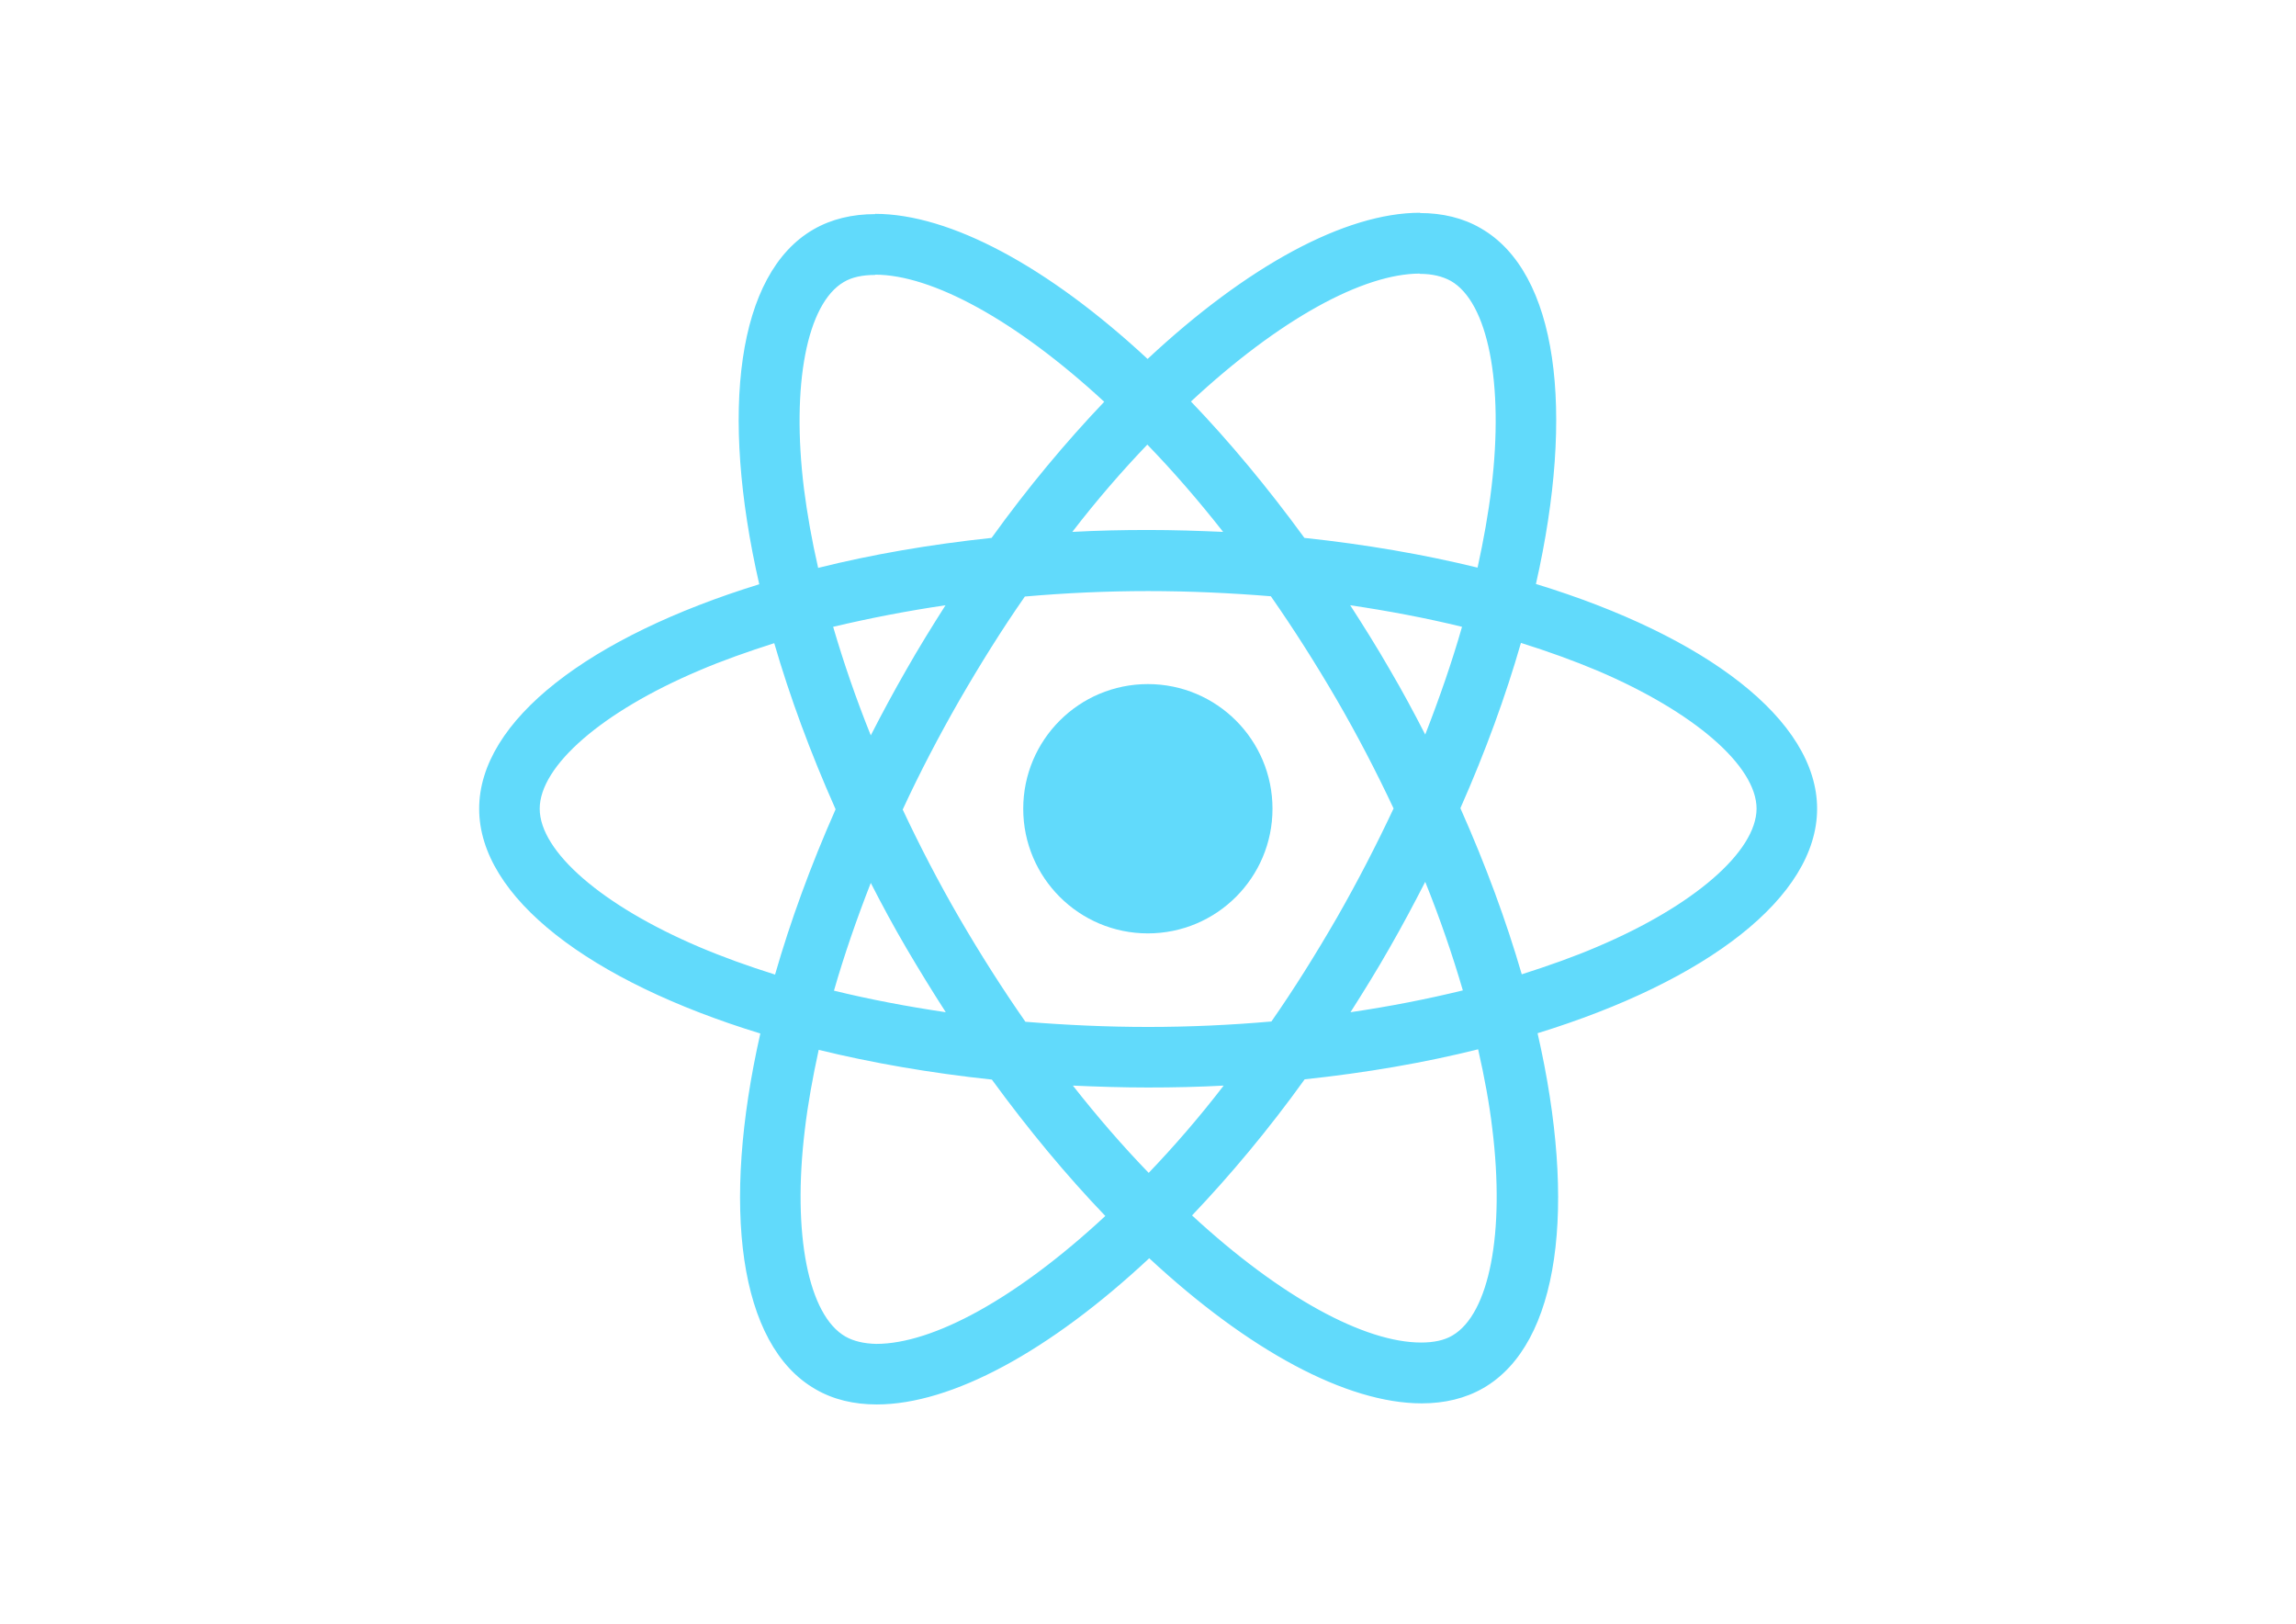
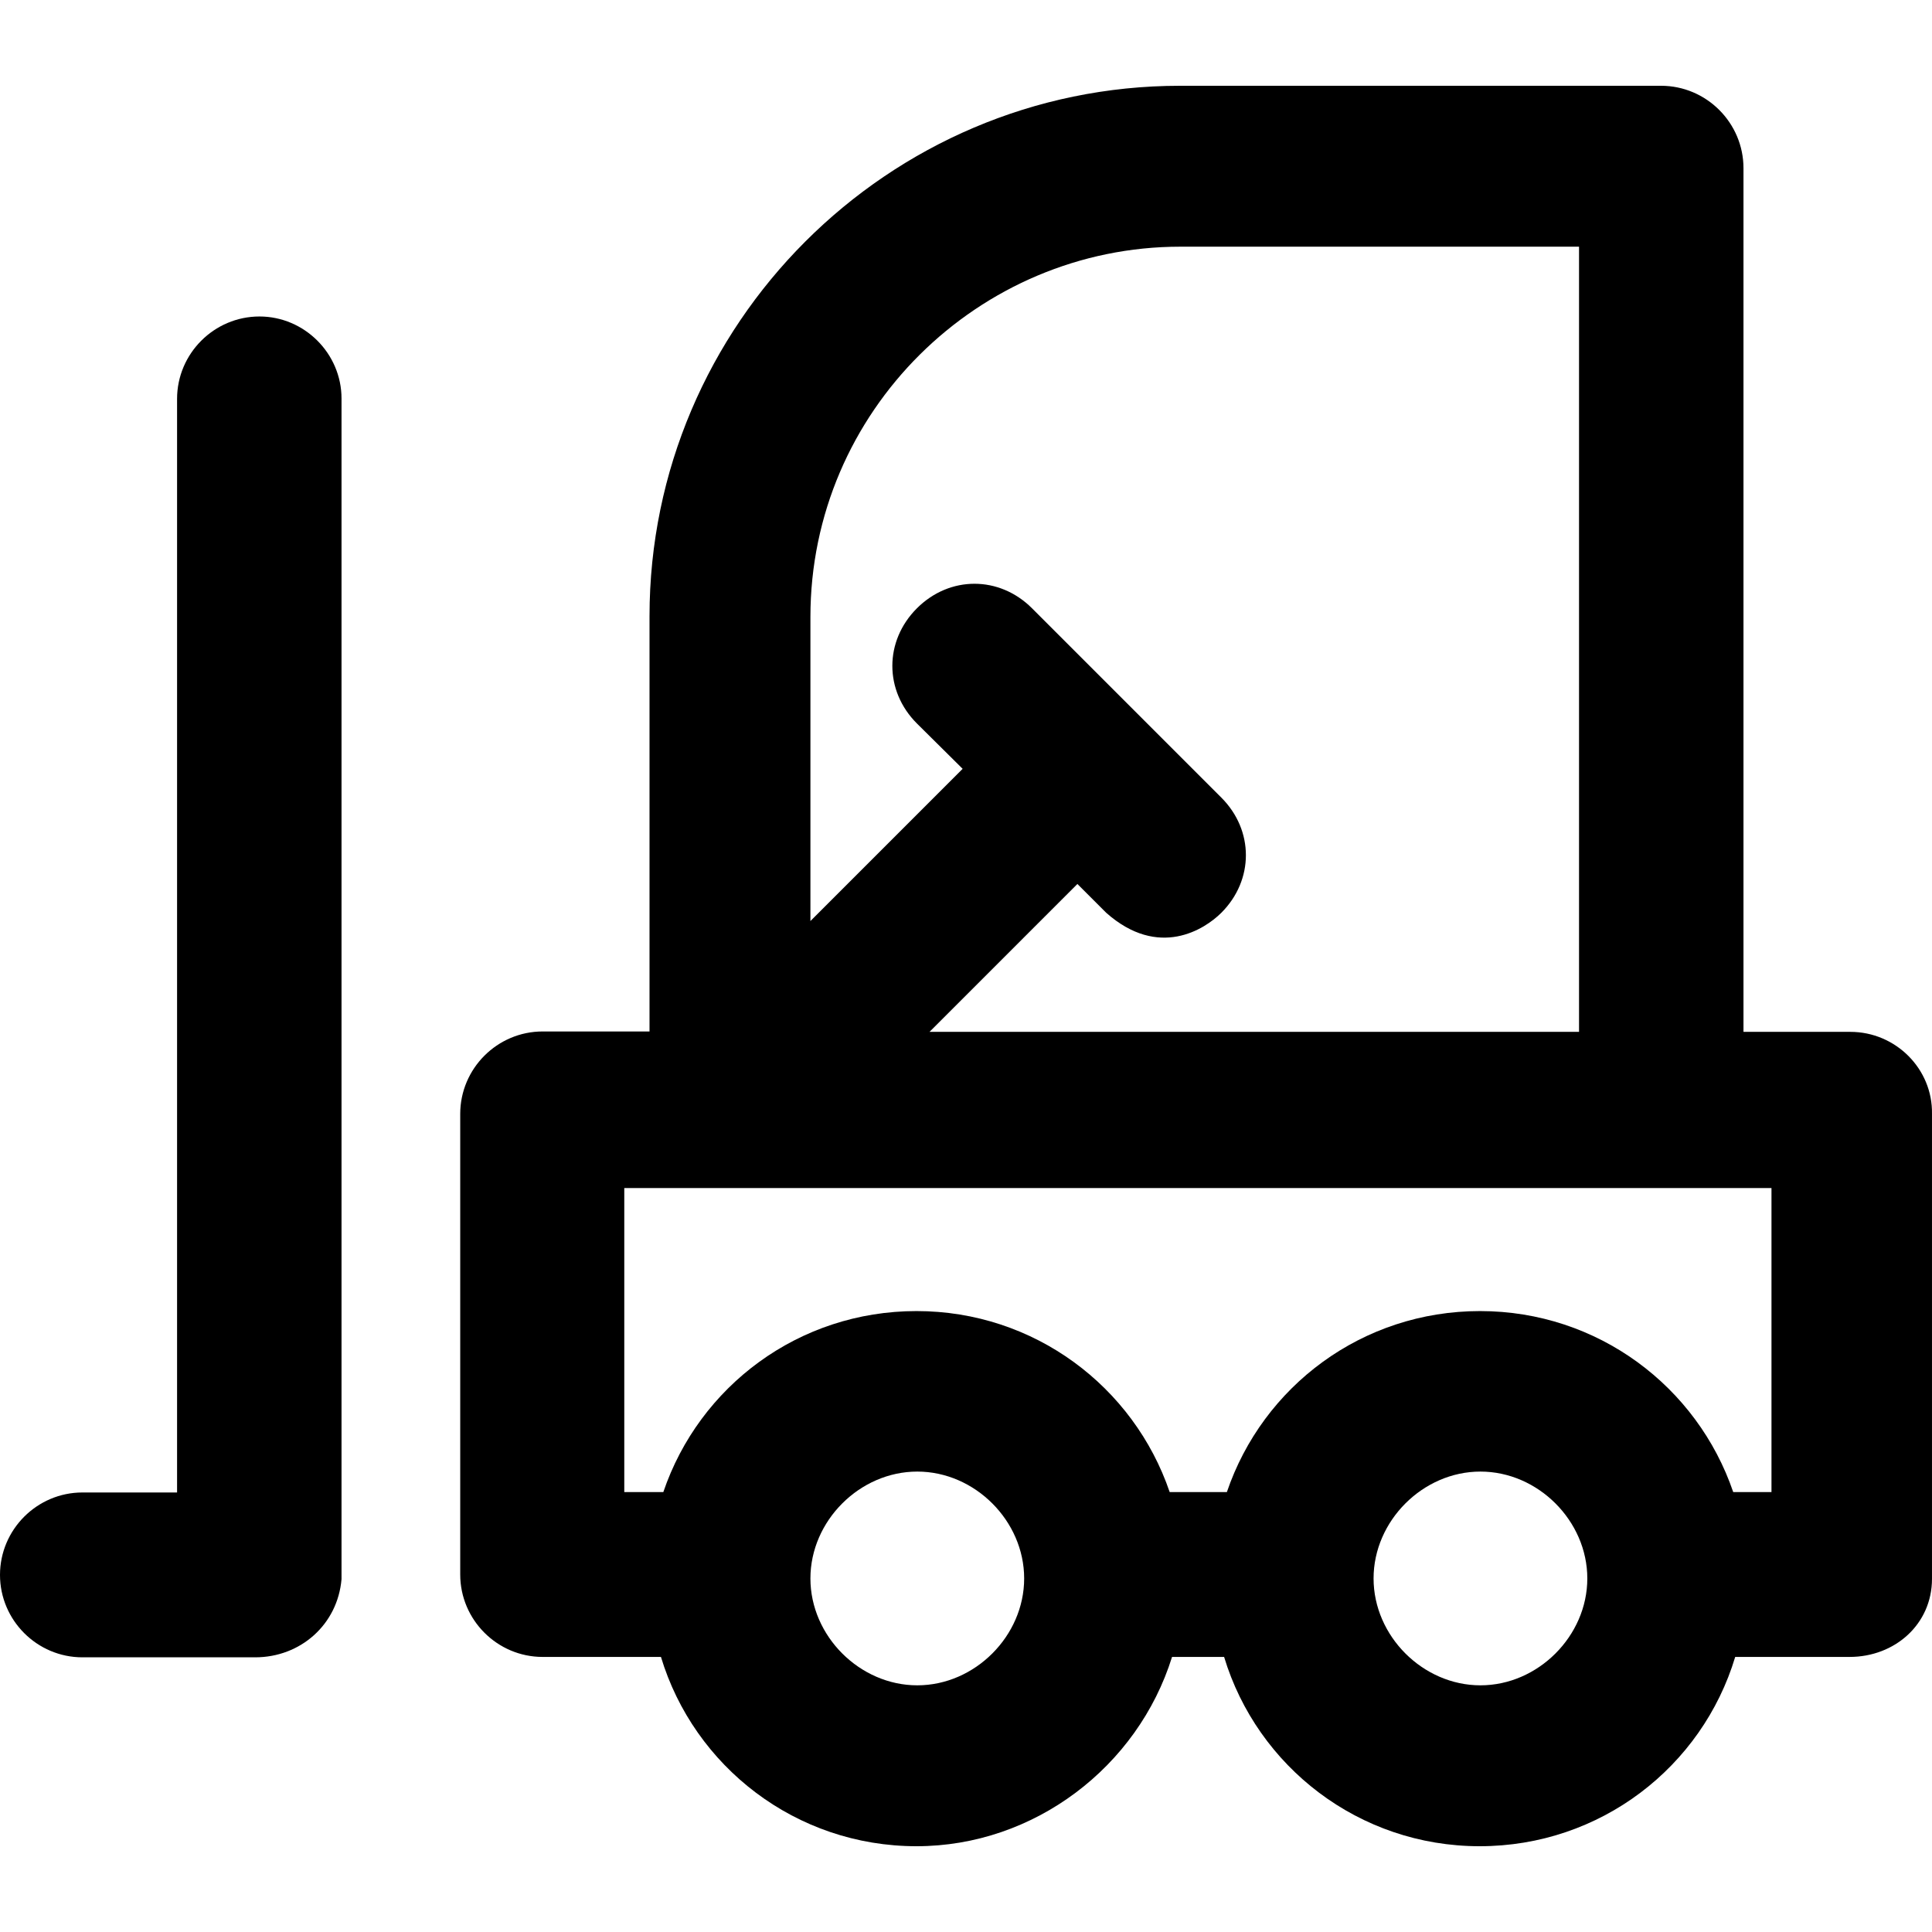
- <svg xmlns="http://www.w3.org/2000/svg" viewBox="0 0 841.9 595.3">
-   <g fill="#61DAFB">
-     <path d="M666.3 296.5c0-32.5-40.7-63.3-103.1-82.4 14.4-63.6 8-114.2-20.2-130.4-6.5-3.8-14.1-5.6-22.4-5.6v22.3c4.6 0 8.3.9 11.4 2.6 13.6 7.8 19.5 37.5 14.9 75.7-1.1 9.4-2.9 19.3-5.1 29.4-19.6-4.8-41-8.5-63.5-10.9-13.5-18.5-27.5-35.3-41.6-50 32.6-30.3 63.2-46.9 84-46.9V78c-27.5 0-63.5 19.6-99.9 53.6-36.4-33.8-72.4-53.2-99.9-53.2v22.3c20.7 0 51.4 16.5 84 46.6-14 14.7-28 31.4-41.3 49.9-22.6 2.4-44 6.1-63.6 11-2.3-10-4-19.7-5.2-29-4.7-38.2 1.1-67.9 14.6-75.8 3-1.8 6.9-2.6 11.5-2.6V78.5c-8.4 0-16 1.8-22.6 5.6-28.1 16.2-34.4 66.7-19.9 130.1-62.2 19.2-102.7 49.9-102.7 82.3 0 32.5 40.7 63.3 103.1 82.4-14.4 63.6-8 114.2 20.2 130.4 6.5 3.8 14.1 5.6 22.5 5.6 27.5 0 63.5-19.6 99.9-53.6 36.4 33.8 72.4 53.2 99.9 53.2 8.4 0 16-1.8 22.6-5.6 28.1-16.2 34.4-66.7 19.9-130.1 62-19.1 102.5-49.9 102.5-82.3zm-130.2-66.7c-3.7 12.9-8.3 26.2-13.5 39.5-4.1-8-8.4-16-13.1-24-4.6-8-9.5-15.8-14.4-23.4 14.2 2.1 27.9 4.7 41 7.9zm-45.8 106.5c-7.8 13.5-15.8 26.3-24.1 38.2-14.9 1.3-30 2-45.2 2-15.1 0-30.2-.7-45-1.9-8.3-11.9-16.4-24.6-24.2-38-7.6-13.1-14.5-26.4-20.8-39.8 6.2-13.4 13.2-26.8 20.7-39.9 7.8-13.5 15.8-26.3 24.1-38.2 14.9-1.3 30-2 45.2-2 15.1 0 30.2.7 45 1.9 8.3 11.9 16.4 24.6 24.2 38 7.6 13.1 14.5 26.4 20.8 39.8-6.3 13.4-13.2 26.8-20.7 39.9zm32.3-13c5.4 13.4 10 26.8 13.8 39.8-13.1 3.2-26.9 5.9-41.2 8 4.9-7.7 9.8-15.6 14.4-23.7 4.6-8 8.9-16.1 13-24.1zM421.2 430c-9.3-9.6-18.6-20.3-27.8-32 9 .4 18.2.7 27.5.7 9.4 0 18.7-.2 27.8-.7-9 11.7-18.3 22.4-27.5 32zm-74.4-58.9c-14.2-2.1-27.9-4.7-41-7.9 3.7-12.9 8.3-26.2 13.5-39.5 4.1 8 8.4 16 13.1 24 4.7 8 9.5 15.8 14.4 23.4zM420.7 163c9.3 9.6 18.6 20.3 27.8 32-9-.4-18.2-.7-27.5-.7-9.4 0-18.7.2-27.8.7 9-11.7 18.3-22.4 27.5-32zm-74 58.9c-4.9 7.7-9.8 15.6-14.4 23.7-4.6 8-8.9 16-13 24-5.4-13.4-10-26.8-13.8-39.8 13.1-3.1 26.9-5.8 41.2-7.9zm-90.5 125.2c-35.4-15.1-58.3-34.9-58.3-50.6 0-15.7 22.9-35.6 58.3-50.6 8.6-3.7 18-7 27.7-10.1 5.7 19.6 13.2 40 22.5 60.9-9.2 20.8-16.6 41.1-22.2 60.6-9.9-3.1-19.3-6.5-28-10.2zM310 490c-13.6-7.8-19.5-37.5-14.9-75.7 1.1-9.4 2.9-19.3 5.1-29.4 19.6 4.8 41 8.5 63.5 10.9 13.5 18.5 27.5 35.3 41.6 50-32.6 30.3-63.2 46.9-84 46.9-4.5-.1-8.3-1-11.3-2.7zm237.2-76.2c4.7 38.2-1.1 67.9-14.6 75.8-3 1.8-6.9 2.6-11.5 2.6-20.7 0-51.4-16.5-84-46.6 14-14.7 28-31.4 41.3-49.9 22.6-2.4 44-6.1 63.6-11 2.3 10.1 4.1 19.8 5.2 29.1zm38.5-66.7c-8.6 3.7-18 7-27.7 10.1-5.7-19.6-13.2-40-22.5-60.9 9.2-20.8 16.6-41.1 22.2-60.6 9.9 3.1 19.3 6.5 28.1 10.2 35.4 15.1 58.3 34.9 58.3 50.6-.1 15.7-23 35.6-58.4 50.6zM320.8 78.4z" />
-     <circle cx="420.9" cy="296.5" r="45.7" />
-     <path d="M520.5 78.1z" />
+ <svg xmlns="http://www.w3.org/2000/svg" version="1.1" id="Capa_1" x="0px" y="0px" viewBox="0 0 489.903 489.903" style="enable-background:new 0 0 489.903 489.903;" xml:space="preserve">
+   <g>
+     <g>
+       <path d="M469.2,261.652h-27.1v-219c0-11.5-9.4-20.9-20.9-20.9h-122c-74,0-134.5,60.5-134.5,134.5v105.3h-27.1    c-11.5,0-20.9,9.4-20.9,20.9v116.8c0,11.5,9.4,20.9,20.9,20.9h30c8.4,27.8,34.2,48,64.8,48c29.8,0,56.1-20.1,64.8-48h13.2    c8.4,27.8,34.2,48,64.8,48s56.4-20.1,64.8-48h29c11.5,0,20.9-8.3,20.9-19.8v-117.9C490.1,271.052,480.7,261.652,469.2,261.652z     M299.3,62.552h101.1v199.1H235.7l37.5-37.5l7.3,7.3c13.3,11.8,25,4.2,29.2,0c8.3-8.3,8.3-20.9,0-29.2l-48-48    c-8.3-8.3-20.9-8.3-29.2,0s-8.3,20.9,0,29.2l11.6,11.5l-38.6,38.6v-77.1C205.5,104.252,248.2,62.552,299.3,62.552z M232.6,427.352    c-14.6,0-27.1-12.5-27.1-27.1s12.5-27.1,27.1-27.1s27.1,12.5,27.1,27.1S247.2,427.352,232.6,427.352z M375.4,427.352    c-14.6,0-27.1-12.5-27.1-27.1s12.5-27.1,27.1-27.1s27.1,12.5,27.1,27.1S390,427.352,375.4,427.352z M449.4,378.352h-9.9    c-9.1-26.7-34.3-45.9-64.2-45.9s-55.1,19.1-64.2,45.9h-14.5c-9.1-26.7-34.3-45.9-64.2-45.9s-55.1,19.1-64.2,45.9h-9.9v-77.1h290.9    v77.1H449.4z" />
+       <path d="M65.8,80.252c-11.5,0-20.9,9.4-20.9,20.9v277.3h-24c-11.5,0-20.9,9.4-20.9,20.9s9.4,20.9,20.9,20.9h43.8    c11.5,0,20.9-8.3,21.9-19.8v-299.4C86.6,89.652,77.2,80.252,65.8,80.252z" />
+     </g>
  </g>
+   <g>
+ </g>
+   <g>
+ </g>
+   <g>
+ </g>
+   <g>
+ </g>
+   <g>
+ </g>
+   <g>
+ </g>
+   <g>
+ </g>
+   <g>
+ </g>
+   <g>
+ </g>
+   <g>
+ </g>
+   <g>
+ </g>
+   <g>
+ </g>
+   <g>
+ </g>
+   <g>
+ </g>
+   <g>
+ </g>
</svg>
